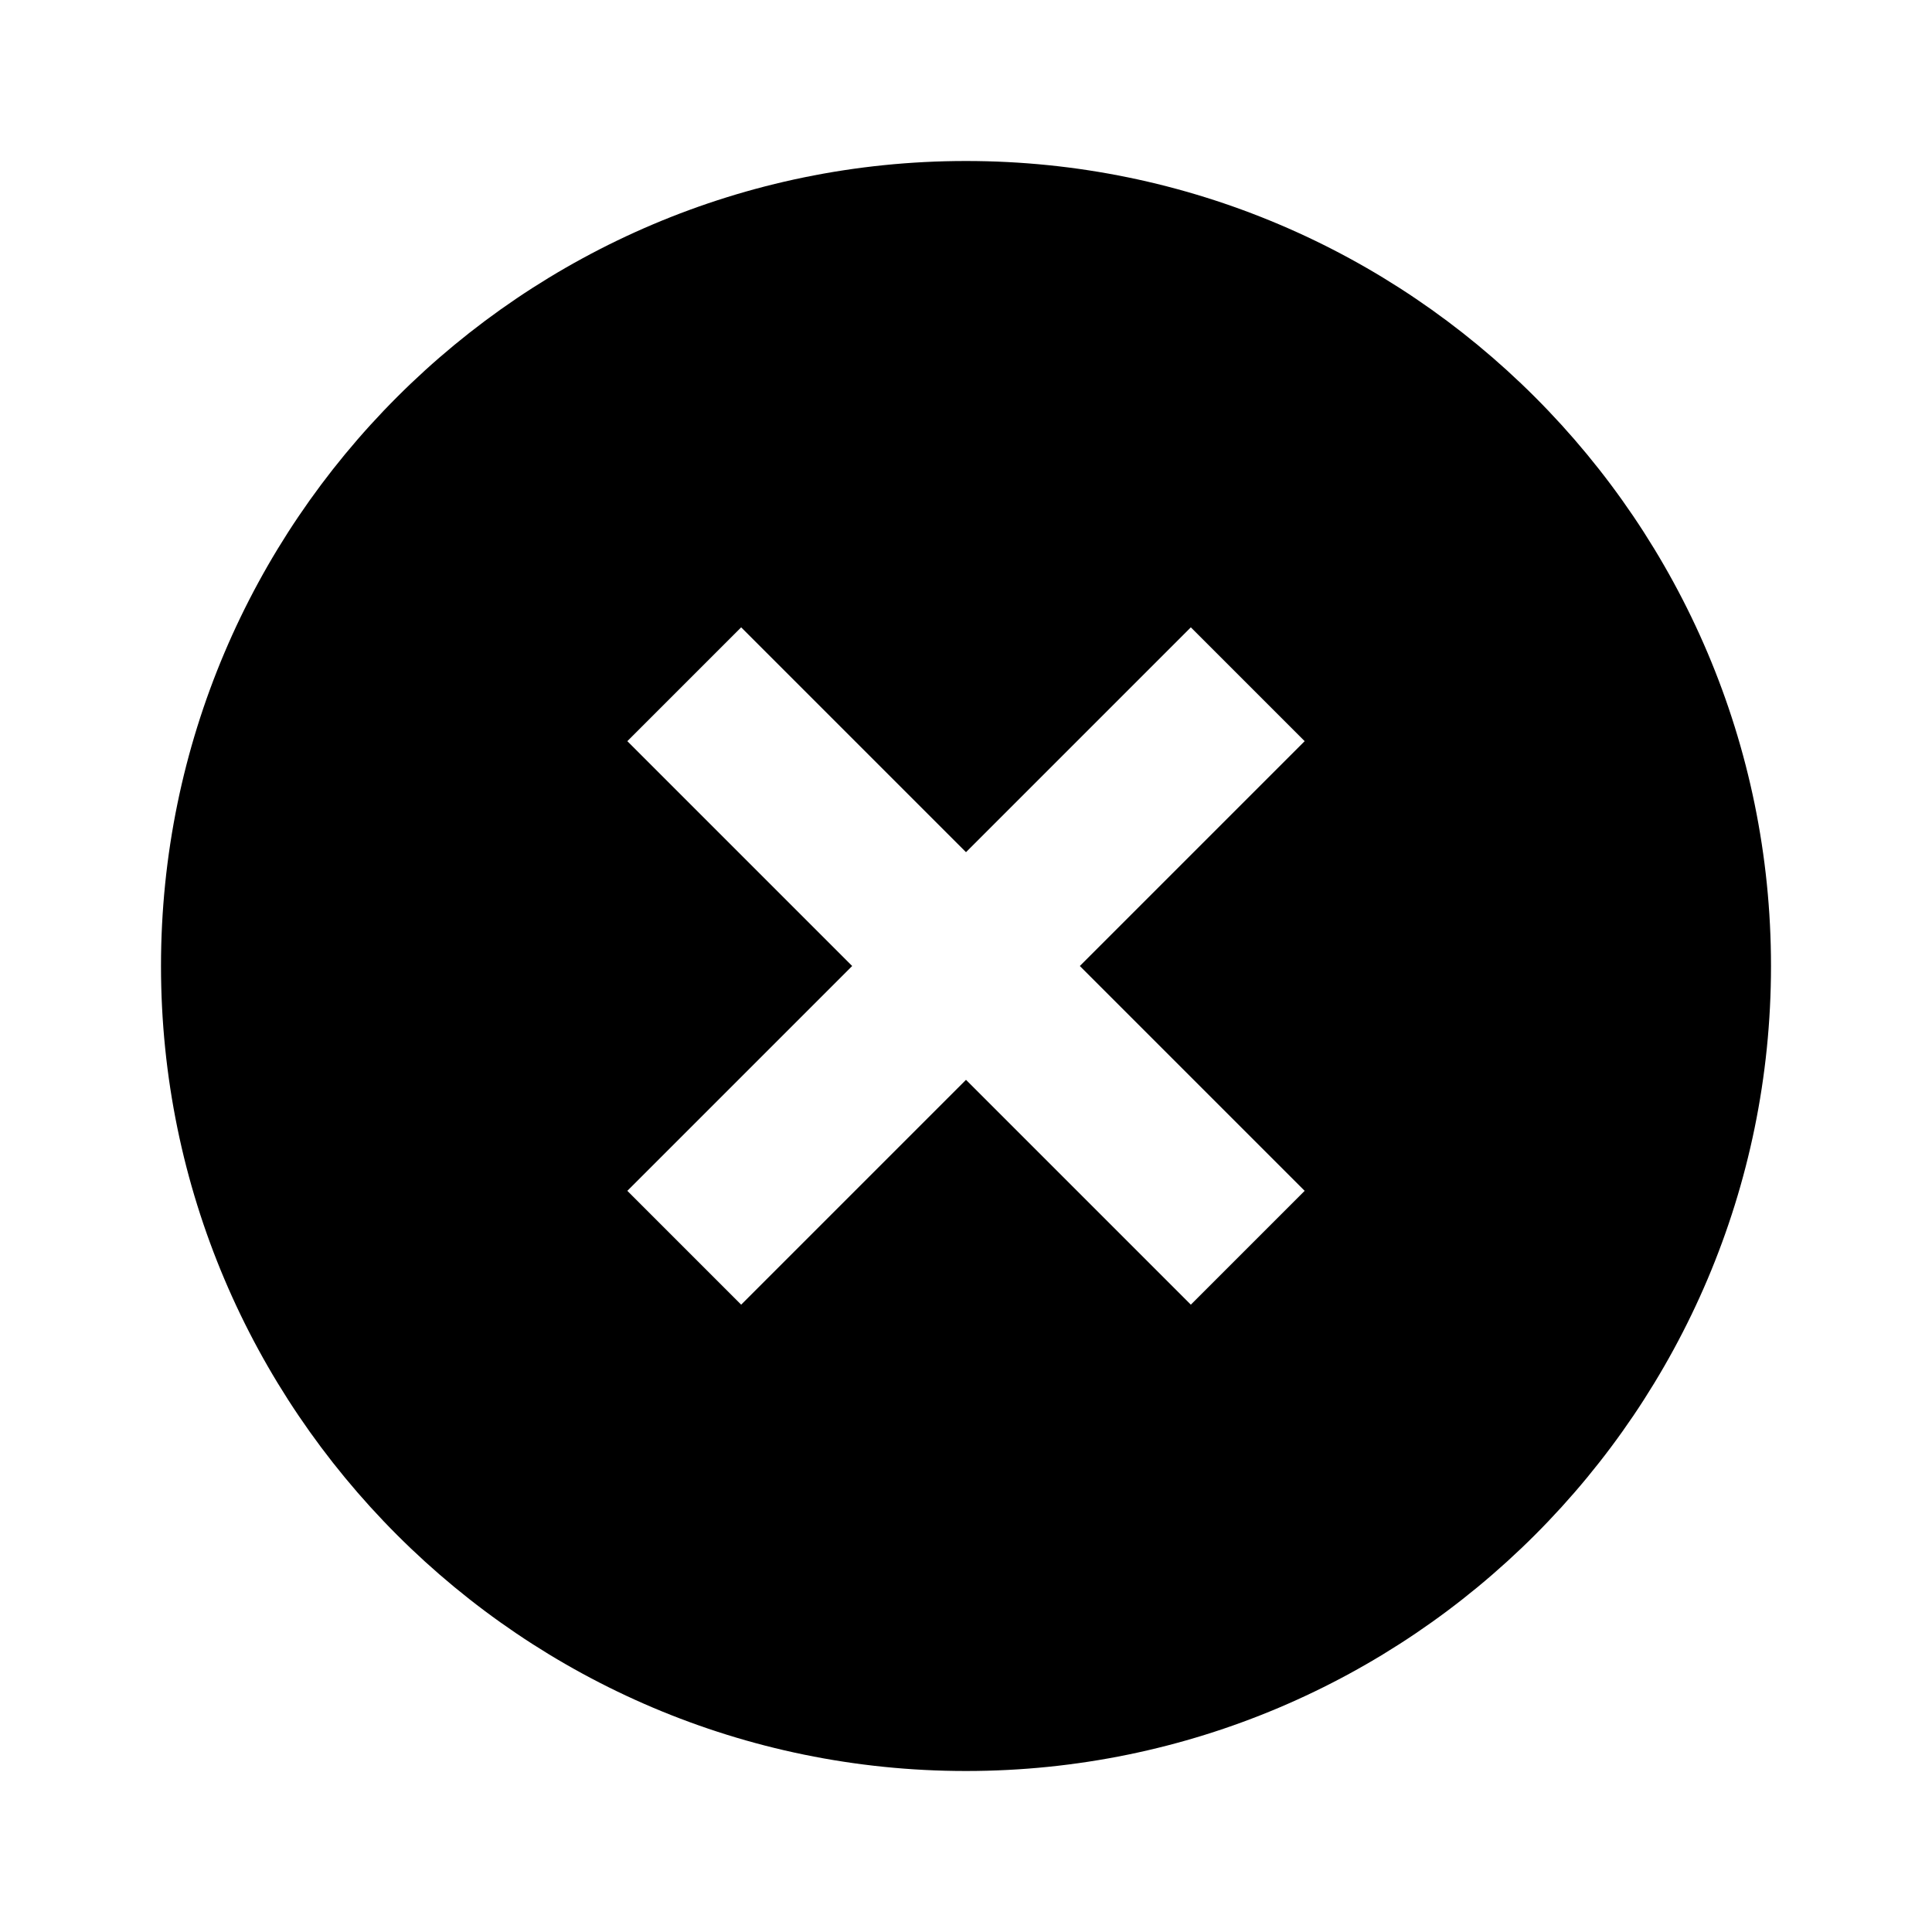
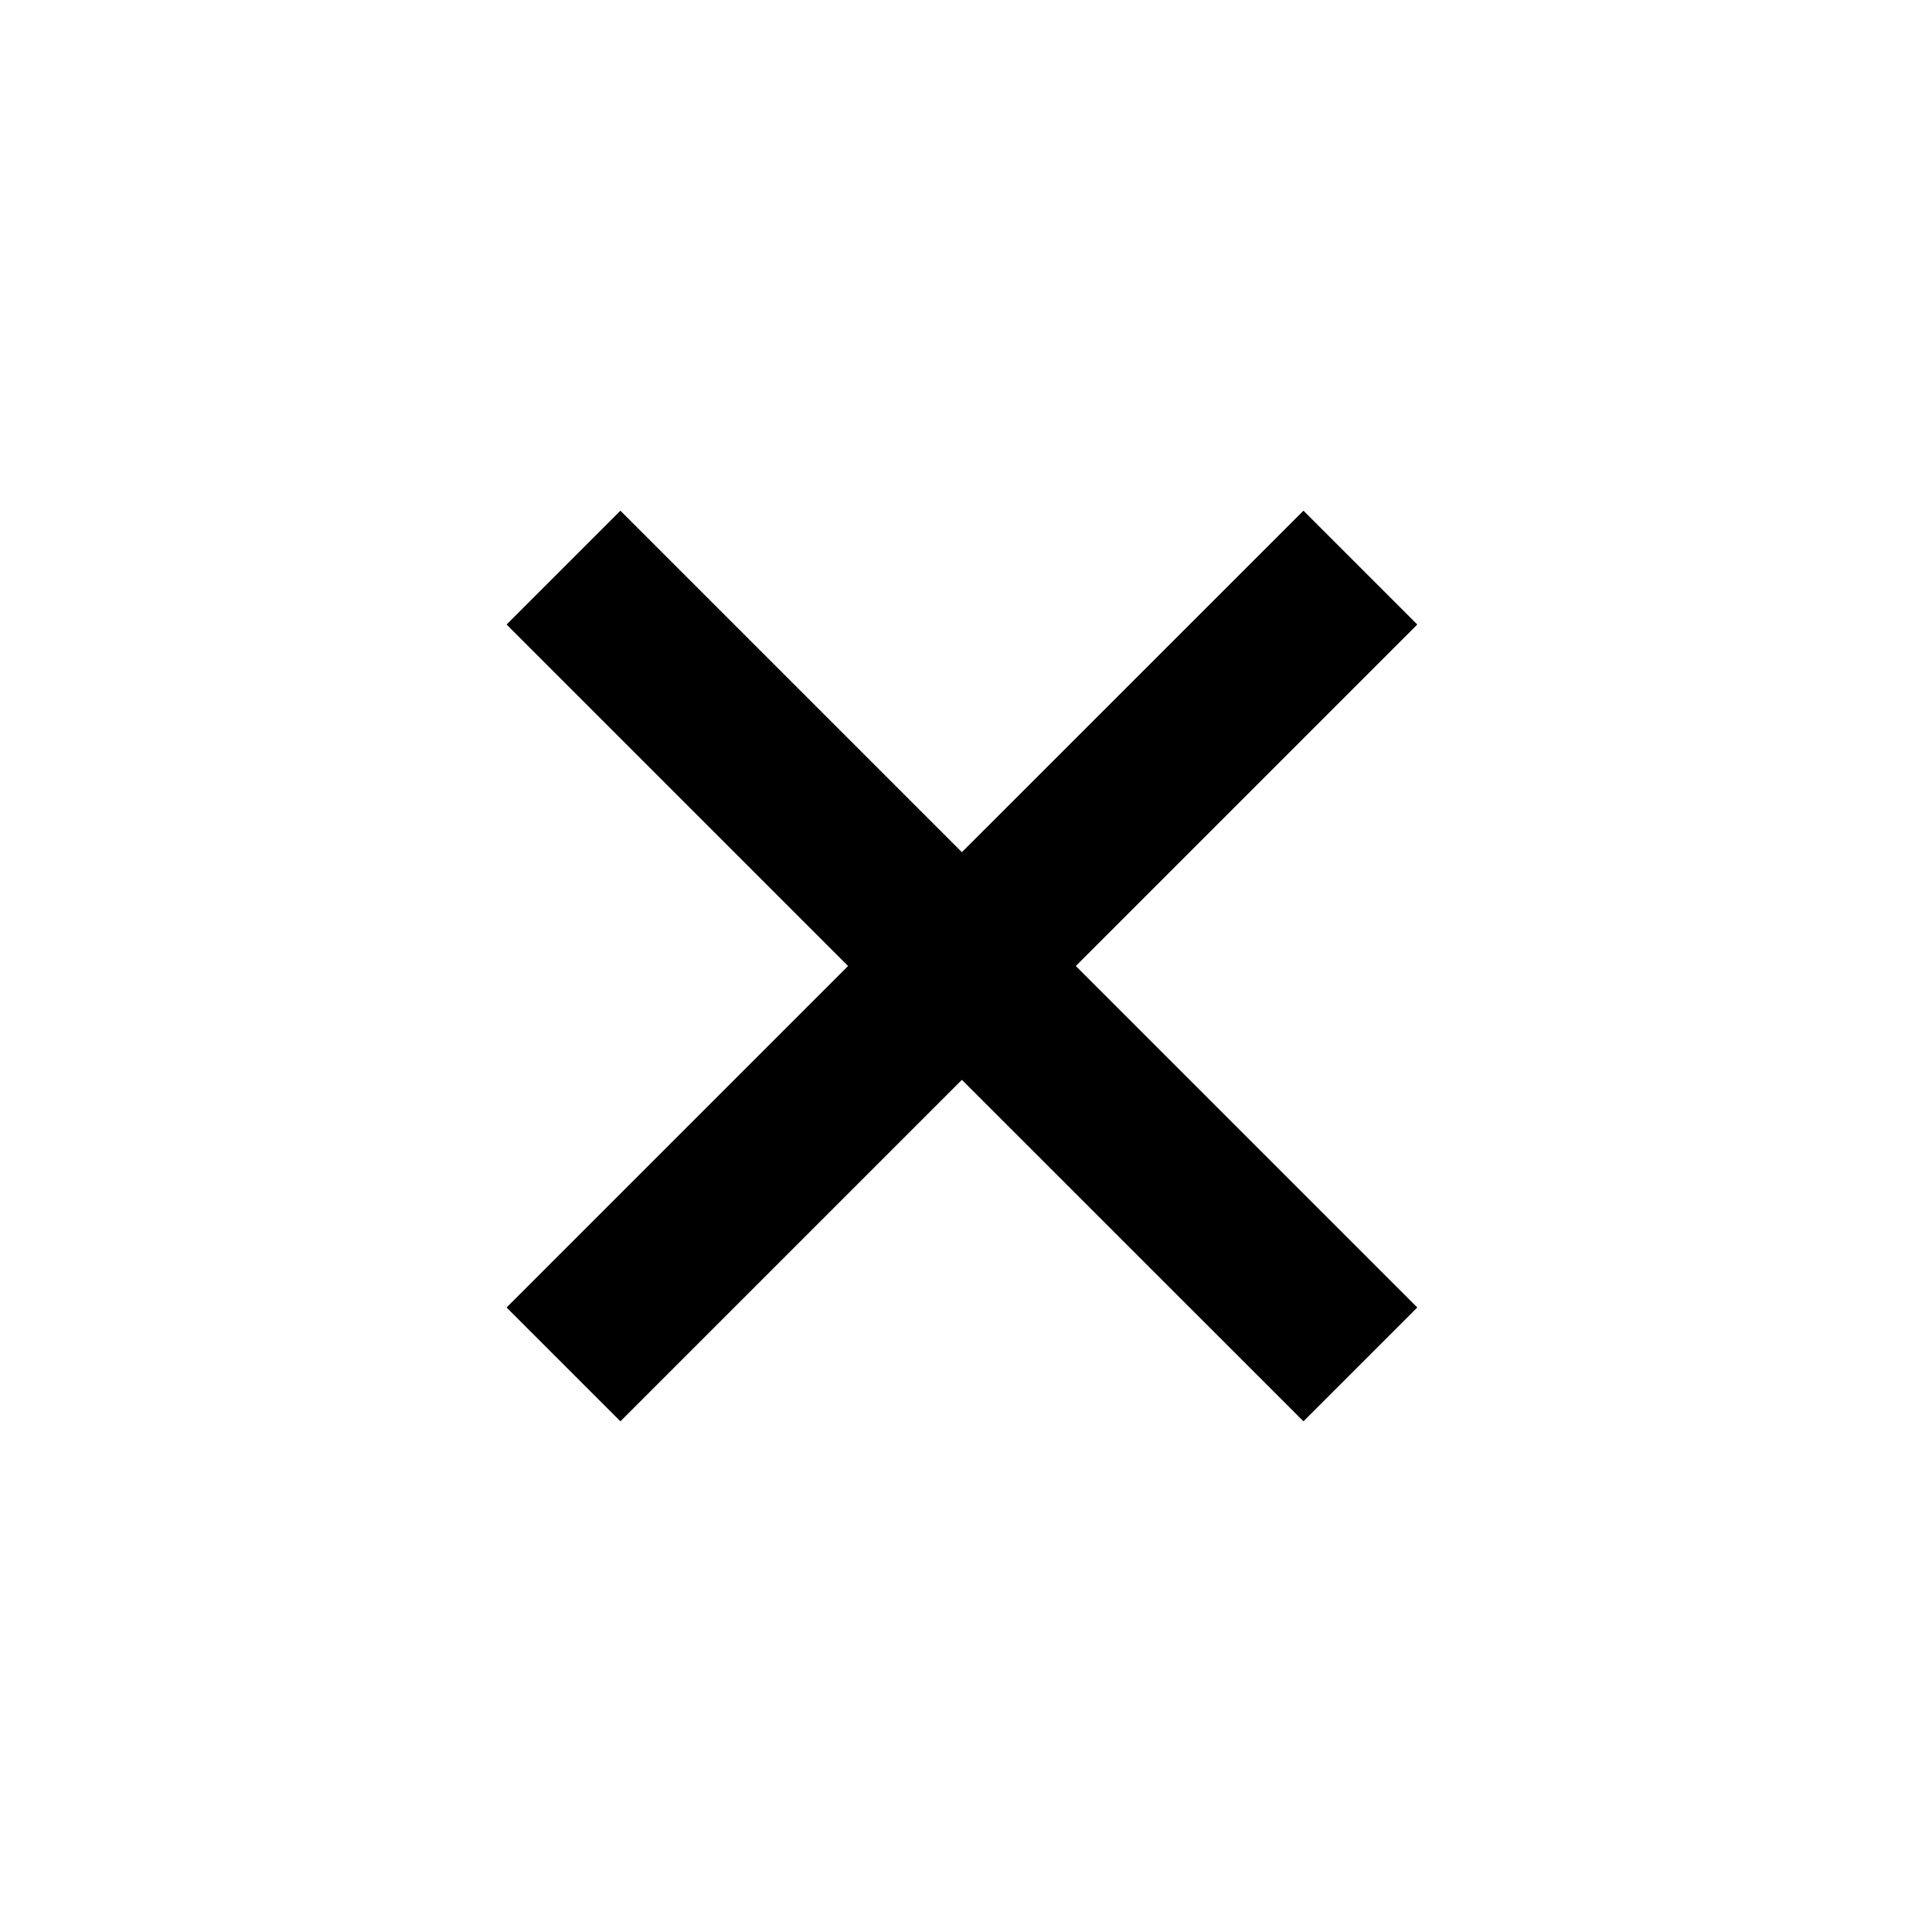
- <svg xmlns="http://www.w3.org/2000/svg" width="24" height="24" viewBox="0 0 24 24" style="fill: rgba(0, 0, 0, 1);transform: ;msFilter:;">
-   <path d="M12 2C6.486 2 2 6.486 2 12s4.486 10 10 10 10-4.486 10-10S17.514 2 12 2zm4.207 12.793-1.414 1.414L12 13.414l-2.793 2.793-1.414-1.414L10.586 12 7.793 9.207l1.414-1.414L12 10.586l2.793-2.793 1.414 1.414L13.414 12l2.793 2.793z" />
+ <svg xmlns="http://www.w3.org/2000/svg" width="24" height="24" viewBox="0 0 24 24">
+   <path d="m16.192 6.344-4.243 4.242-4.242-4.242-1.414 1.414L10.535 12l-4.242 4.242 1.414 1.414 4.242-4.242 4.243 4.242 1.414-1.414L13.364 12l4.242-4.242z" />
</svg>
